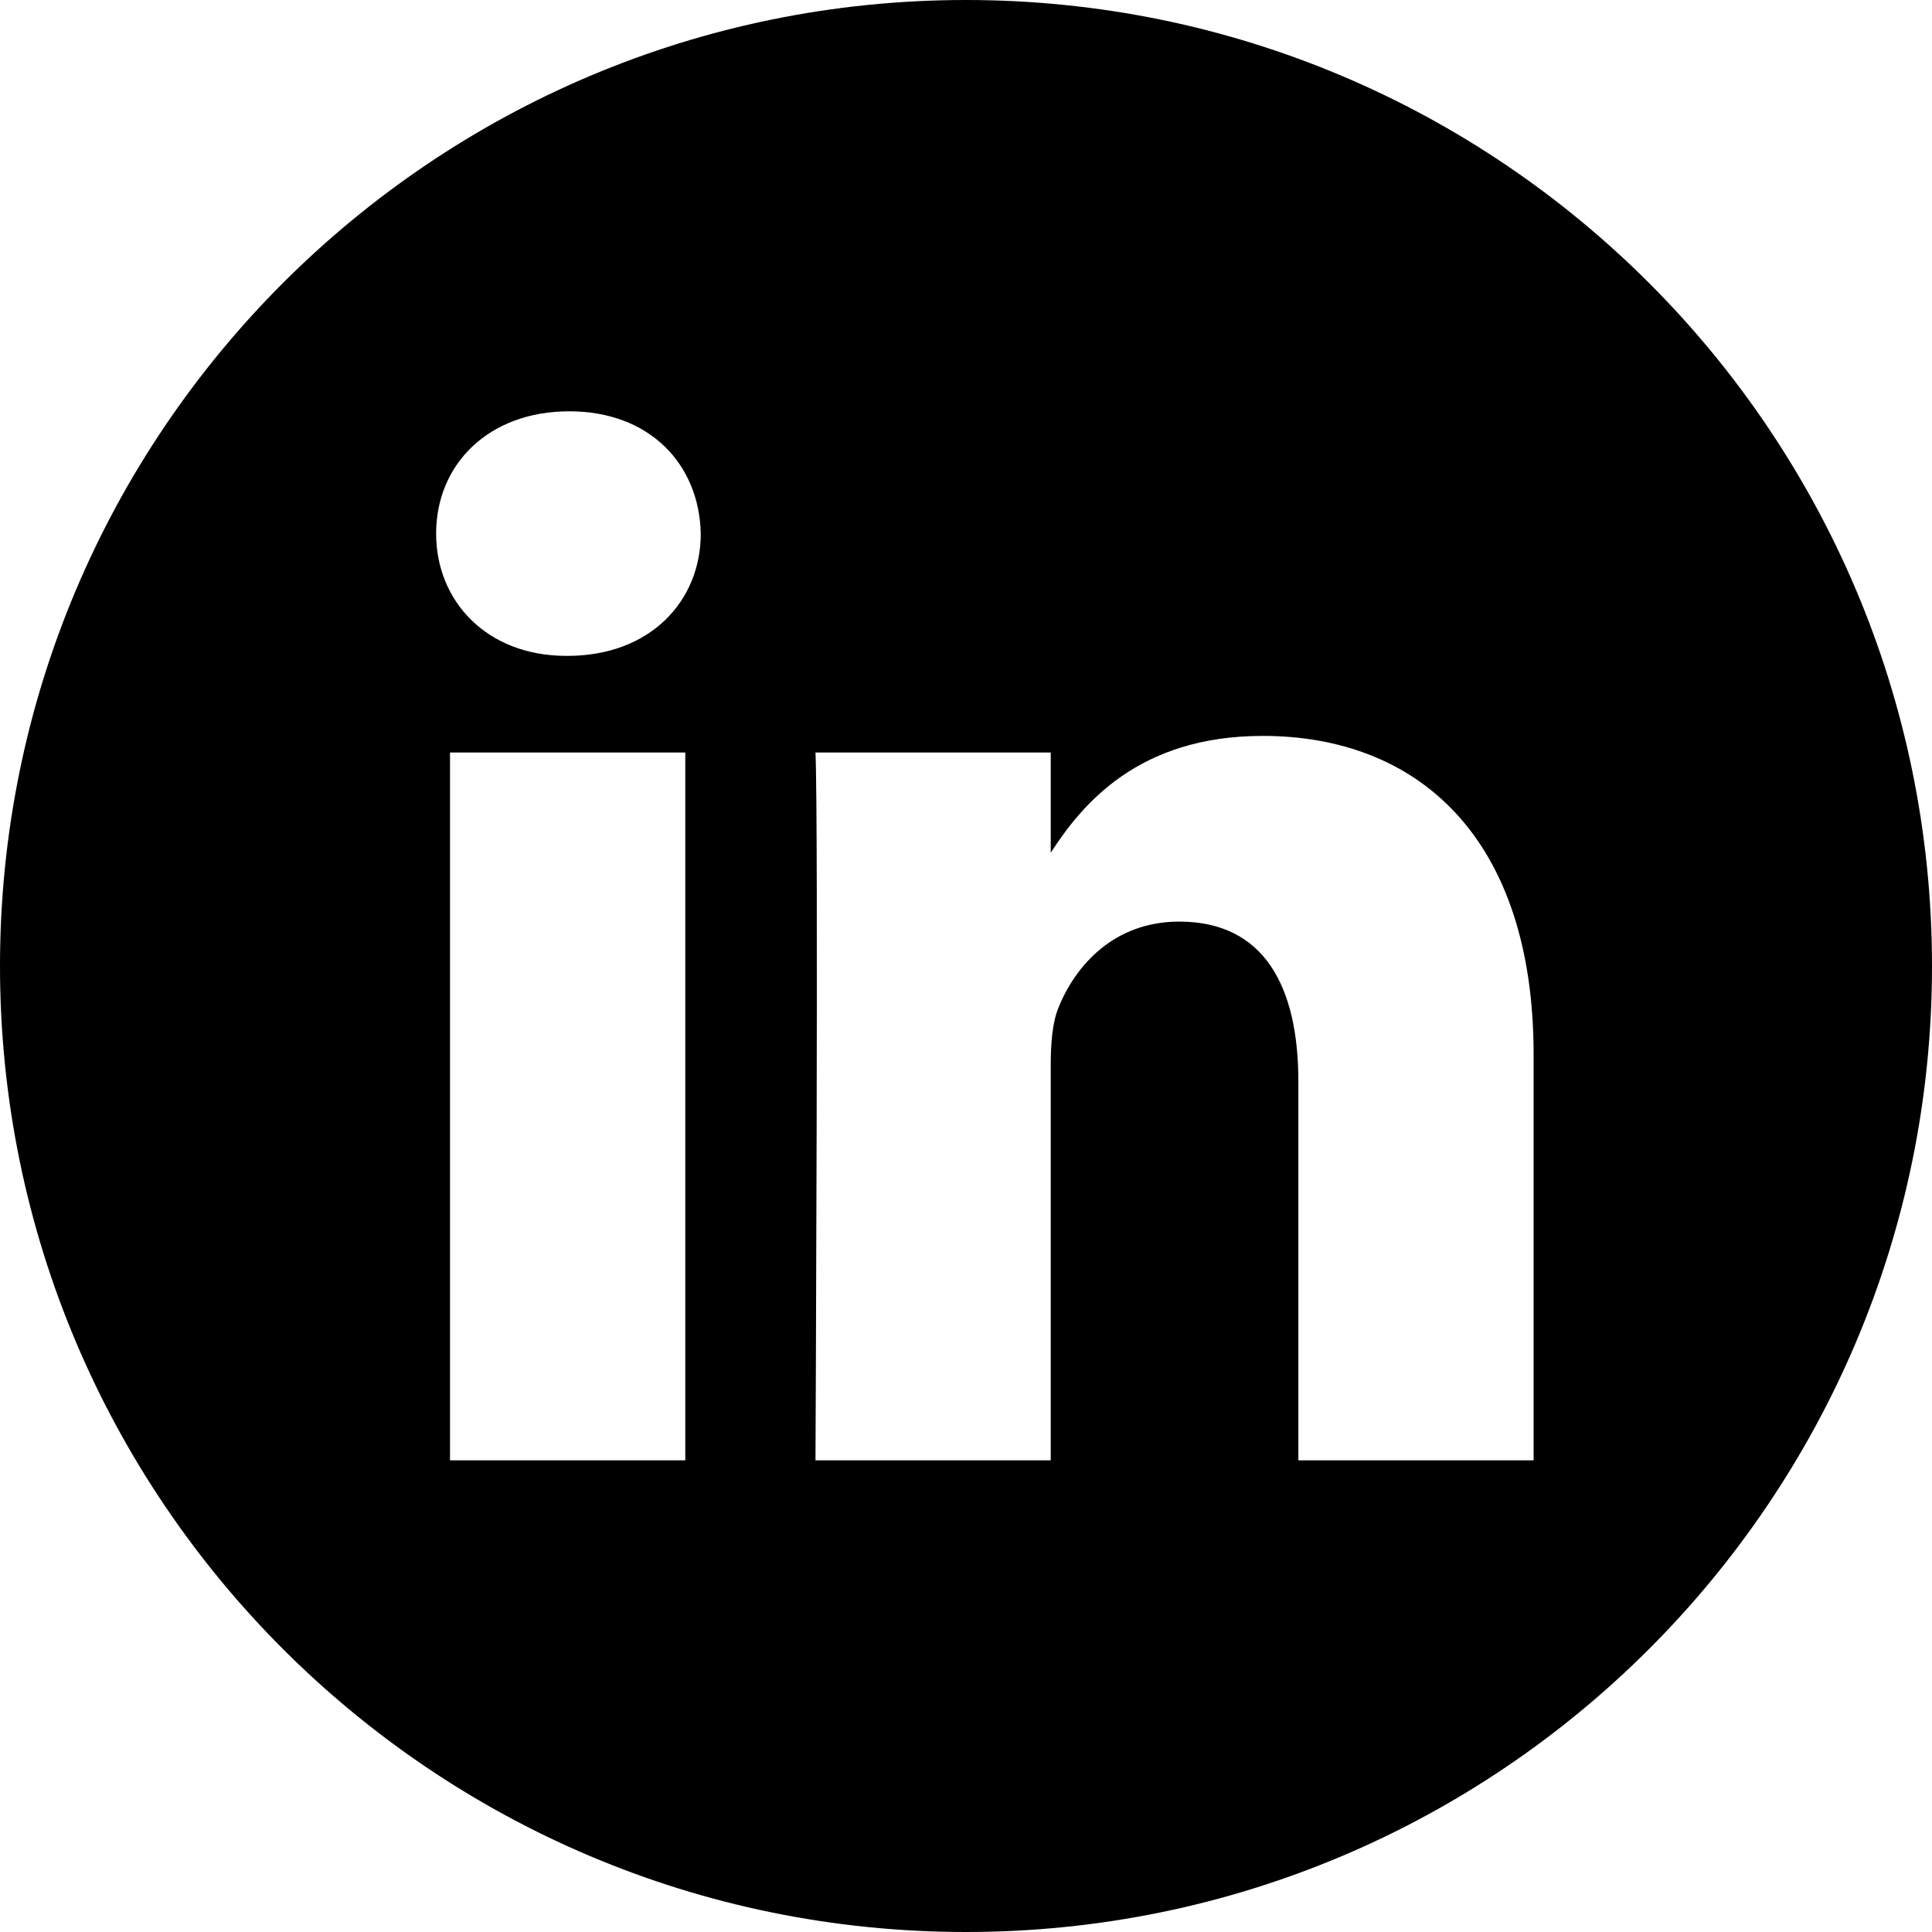
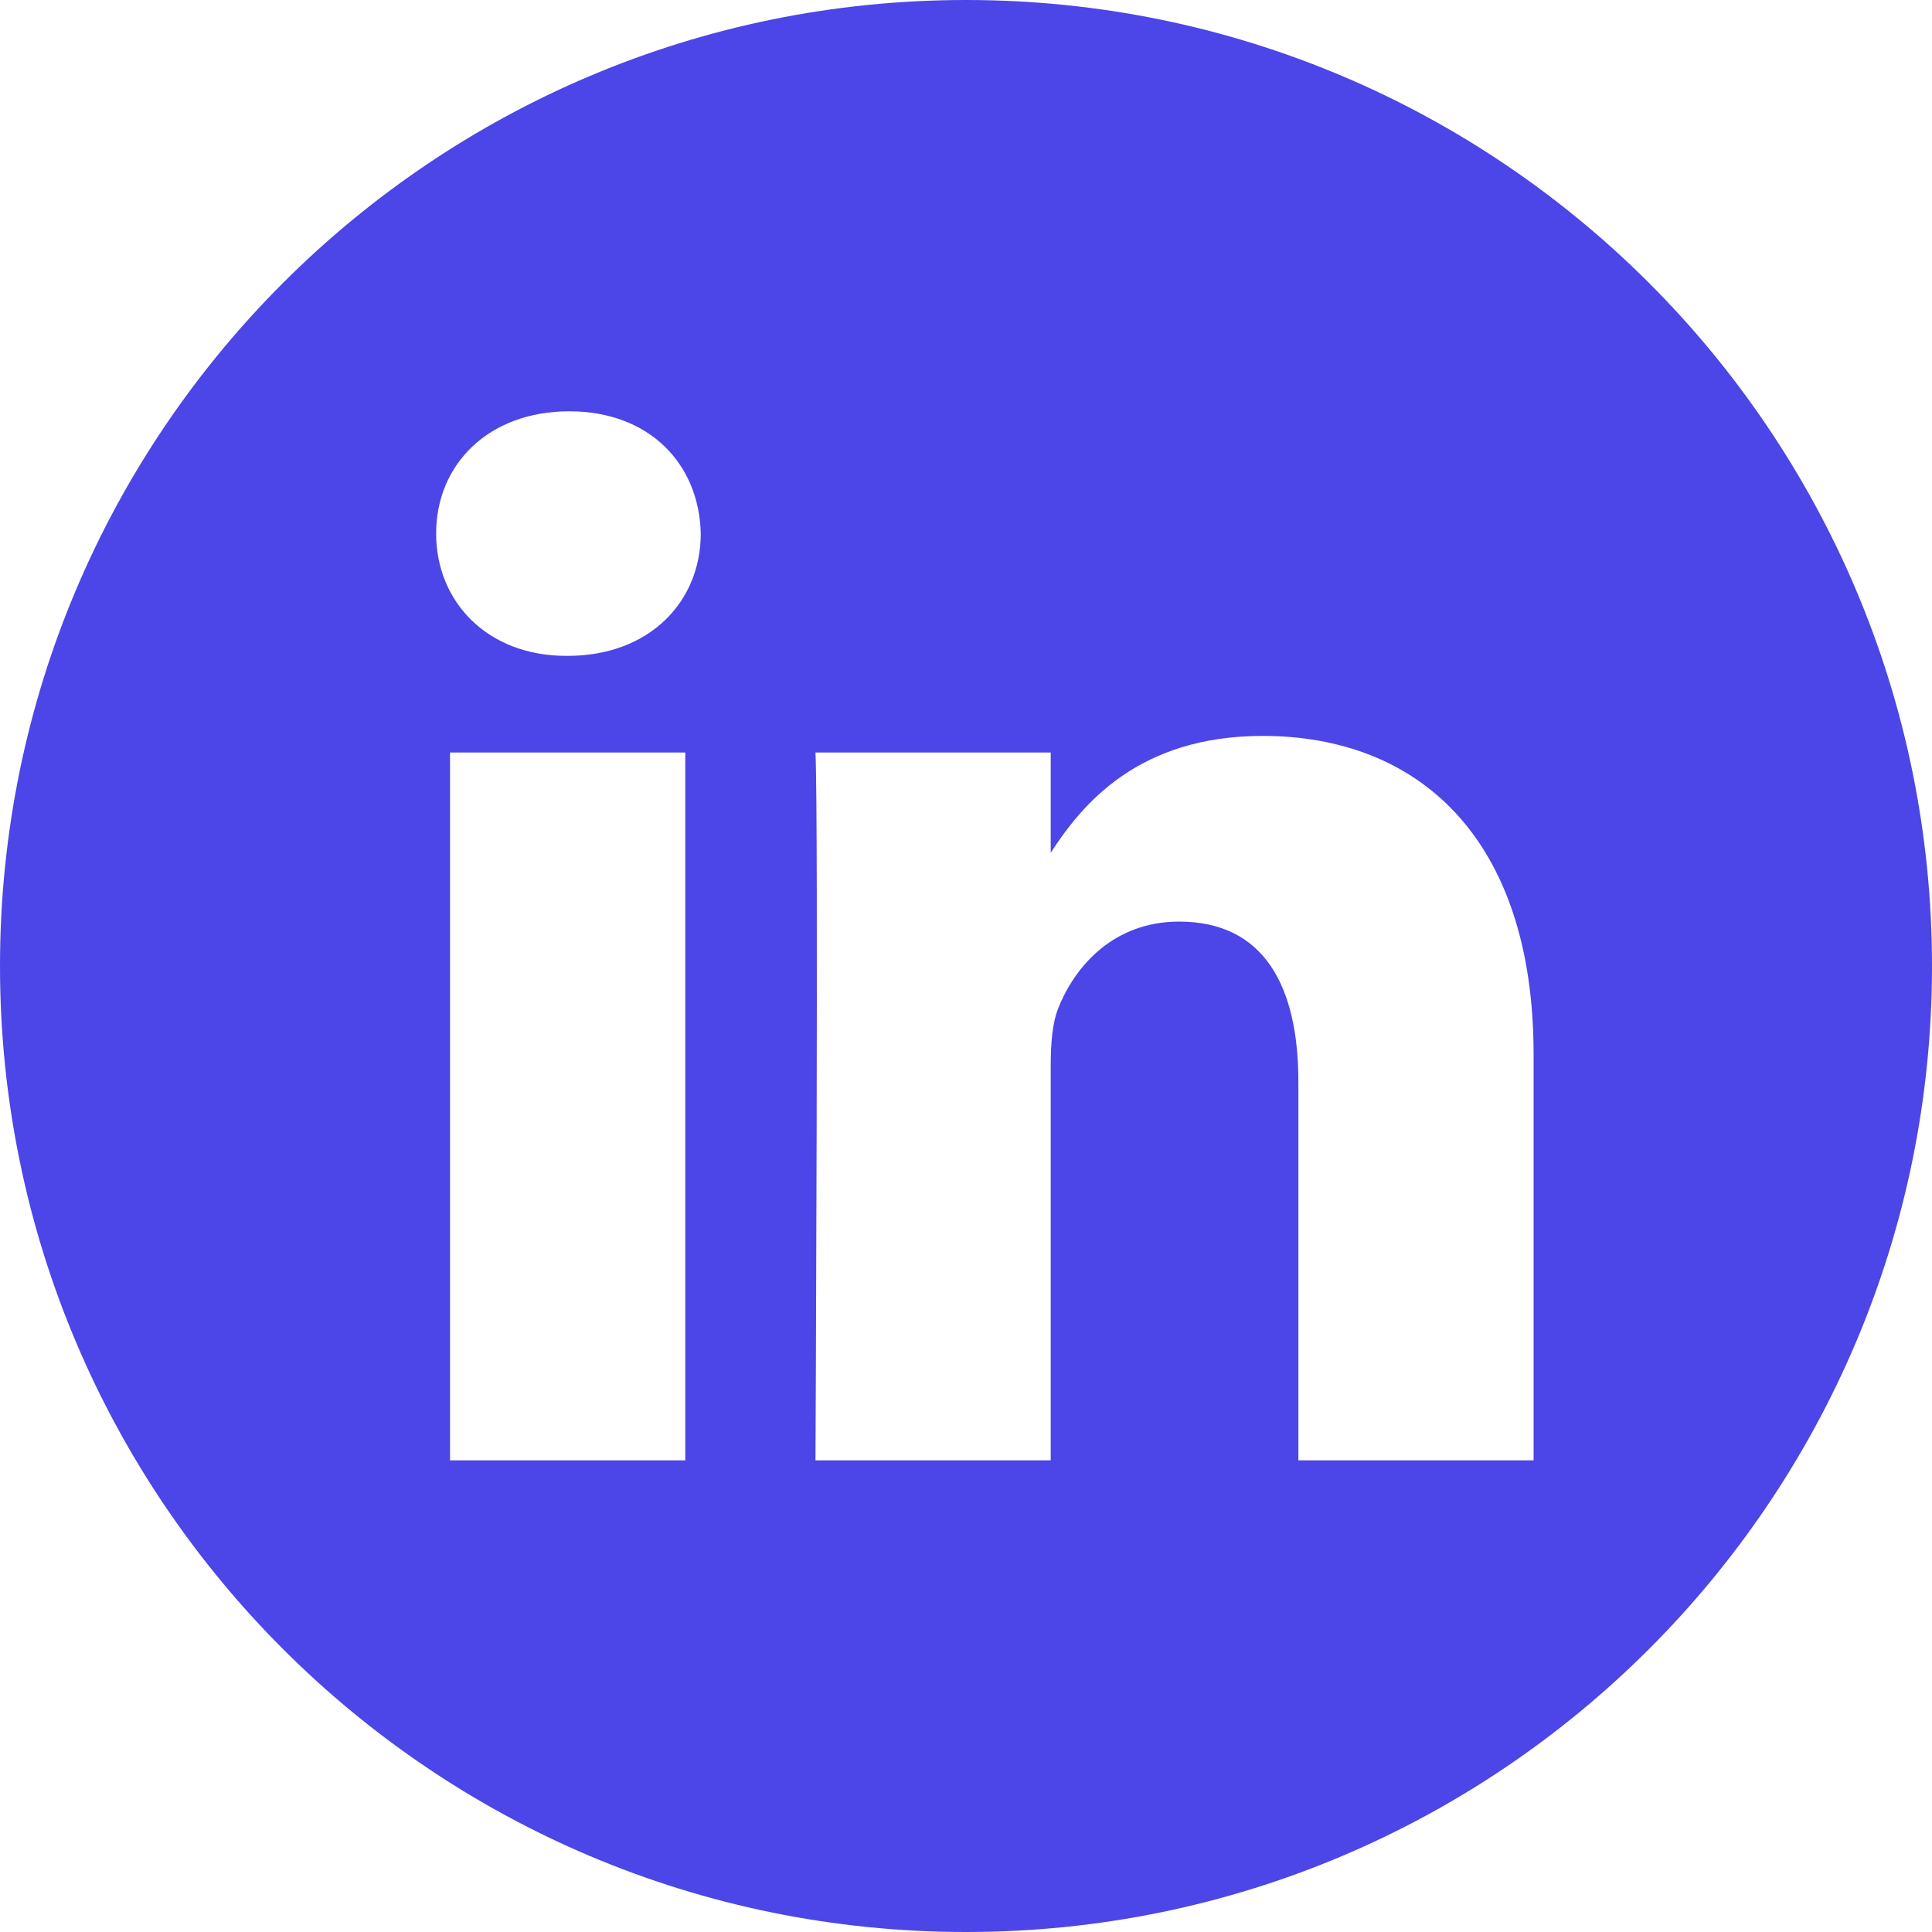
<svg xmlns="http://www.w3.org/2000/svg" height="512pt" viewBox="0 0 512 512" width="512pt">
-   <path d="m256 0c-141.363 0-256 114.637-256 256s114.637 256 256 256 256-114.637 256-256-114.637-256-256-256zm-74.391 387h-62.348v-187.574h62.348zm-31.172-213.188h-.406c-20.922 0-34.453-14.402-34.453-32.402 0-18.406 13.945-32.41 35.273-32.41 21.328 0 34.453 14.004 34.859 32.41 0 18-13.531 32.402-35.273 32.402zm255.984 213.188h-62.34v-100.348c0-25.219-9.027-42.418-31.586-42.418-17.223 0-27.48 11.602-31.988 22.801-1.648 4.008-2.051 9.609-2.051 15.215v104.75h-62.344s.816-169.977 0-187.574h62.344v26.559c8.285-12.781 23.109-30.961 56.188-30.961 41.02 0 71.777 26.809 71.777 84.422zm0 0" />
+   <path fill="#4C45E7" d="m256 0c-141.363 0-256 114.637-256 256s114.637 256 256 256 256-114.637 256-256-114.637-256-256-256zm-74.391 387h-62.348v-187.574h62.348zm-31.172-213.188h-.406c-20.922 0-34.453-14.402-34.453-32.402 0-18.406 13.945-32.41 35.273-32.41 21.328 0 34.453 14.004 34.859 32.41 0 18-13.531 32.402-35.273 32.402zm255.984 213.188h-62.34v-100.348c0-25.219-9.027-42.418-31.586-42.418-17.223 0-27.48 11.602-31.988 22.801-1.648 4.008-2.051 9.609-2.051 15.215v104.75h-62.344s.816-169.977 0-187.574h62.344v26.559c8.285-12.781 23.109-30.961 56.188-30.961 41.02 0 71.777 26.809 71.777 84.422zm0 0" />
</svg>
